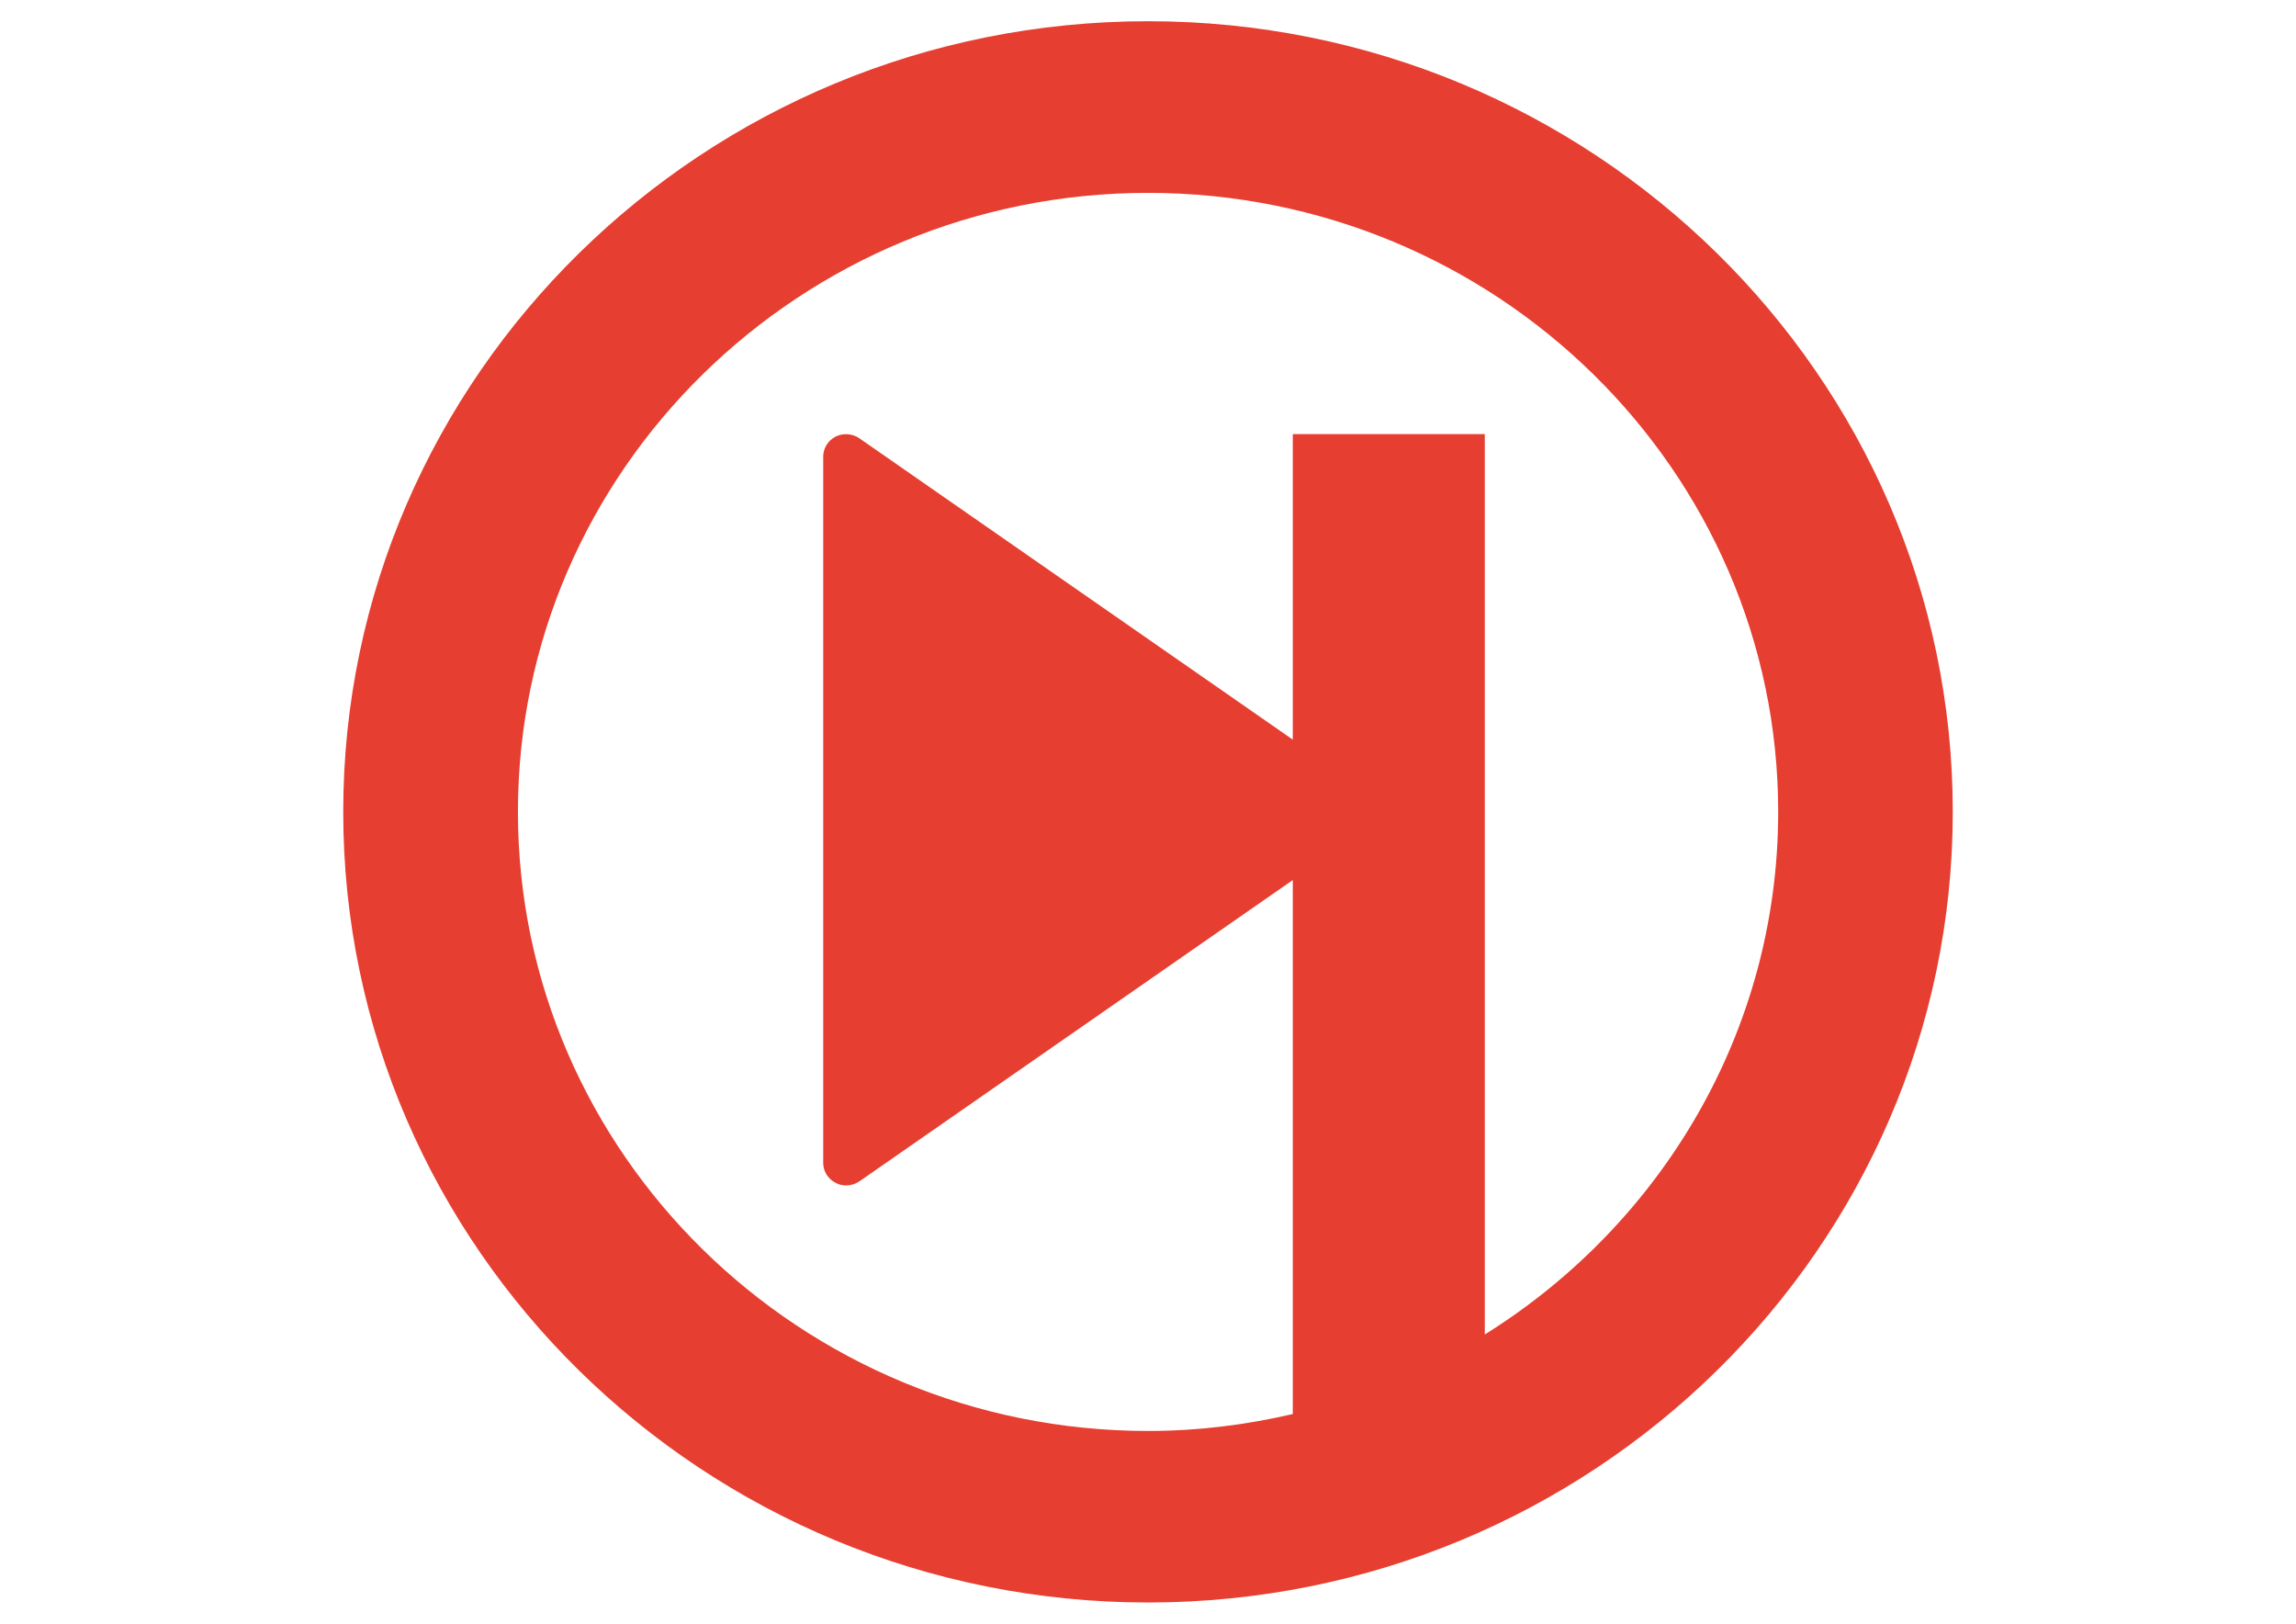
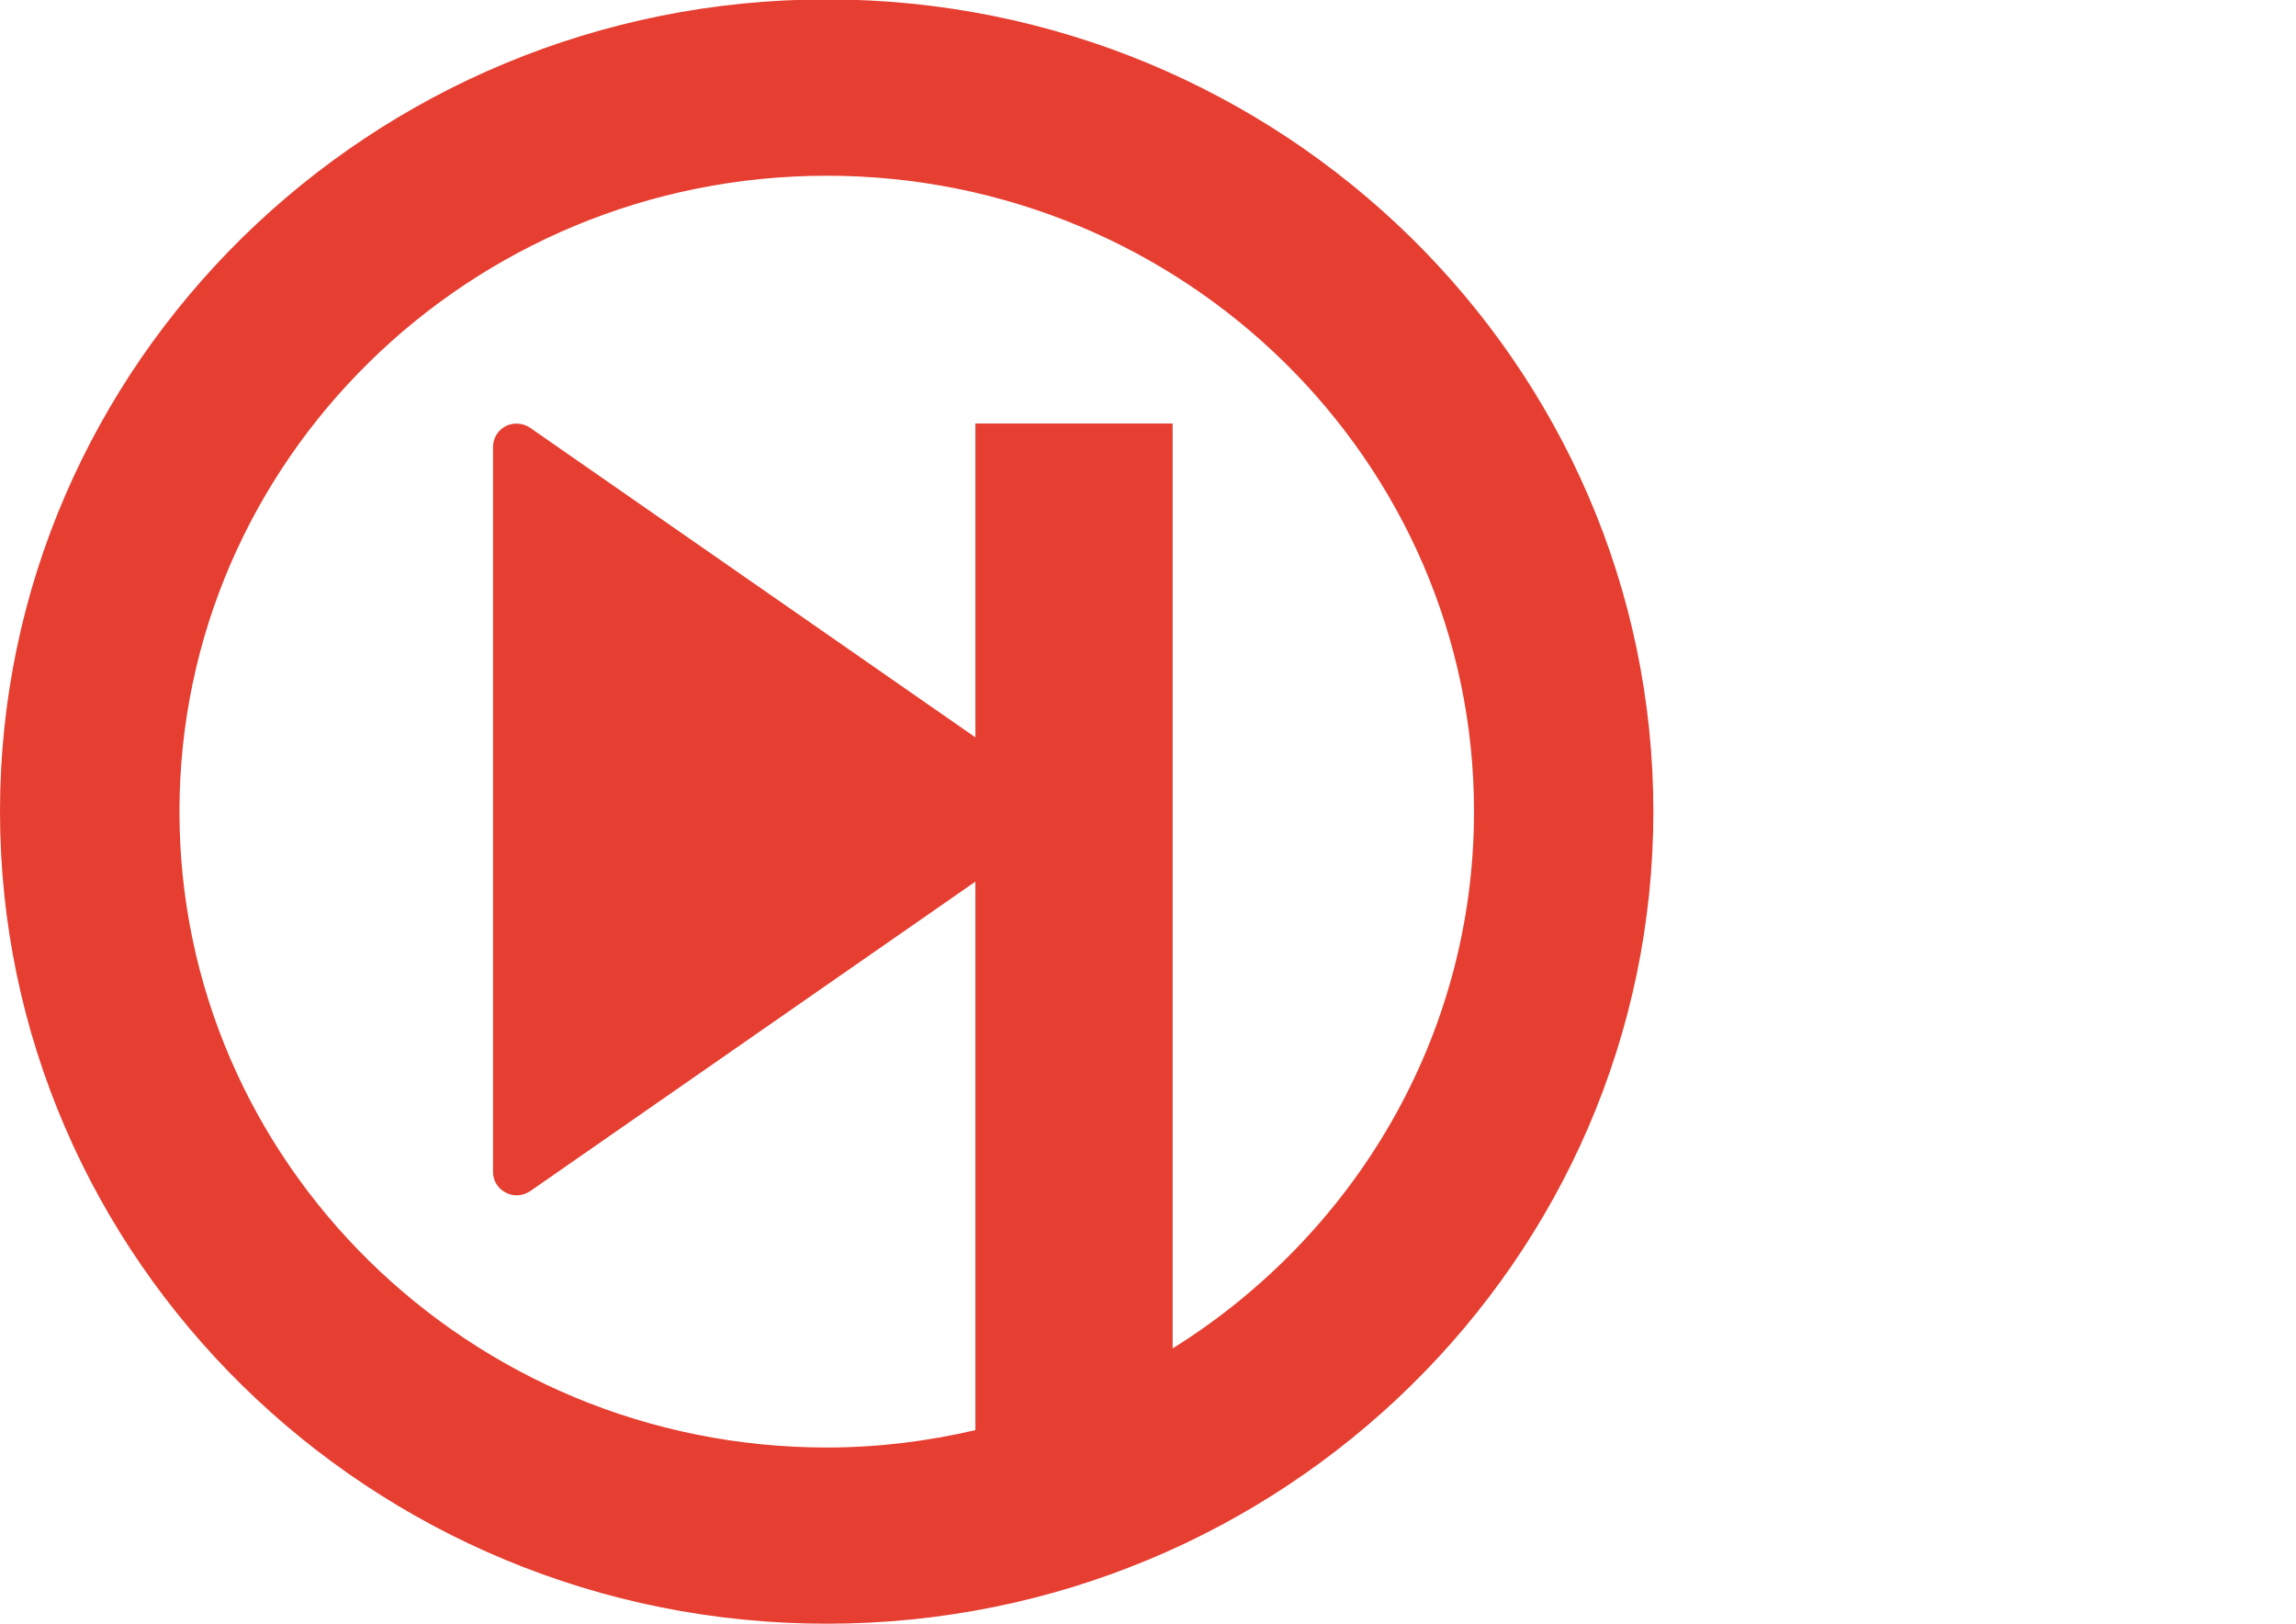
<svg xmlns="http://www.w3.org/2000/svg" version="1.1" id="Layer_1" x="0px" y="0px" width="841.89px" height="595.28px" viewBox="0 0 841.89 595.28" enable-background="new 0 0 841.89 595.28" xml:space="preserve">
  <defs id="defs13" />
-   <g id="g3" transform="matrix(7.114394,0,0,6.988757,-2573.823,-1782.494)">
+   <g id="g3" transform="matrix(7.308064,0,0,7.179007,-2773.169,-1839.229)">
    <g id="g5">
      <path d="m 420.947,265.168 c -17.911,0 -32.477,14.565 -32.477,32.472 0,17.906 14.565,32.476 32.477,32.476 2.568,0 5.06,-0.318 7.459,-0.888 v -28.011 l -22.338,15.806 c -0.198,0.135 -0.444,0.213 -0.681,0.213 -0.184,0 -0.372,-0.039 -0.541,-0.136 -0.396,-0.202 -0.642,-0.608 -0.642,-1.043 v -37.053 c 0,-0.435 0.246,-0.845 0.642,-1.053 0.396,-0.193 0.864,-0.159 1.222,0.092 l 22.338,15.807 v -16.028 h 0.951 8.945 v 47.234 c 9.076,-5.764 15.121,-15.888 15.121,-27.417 10e-4,-17.905 -14.569,-32.471 -32.476,-32.471 z" id="path7" style="fill:none" />
      <path d="m 420.947,256.165 c -22.874,0 -41.48,18.606 -41.48,41.475 0,22.87 18.606,41.475 41.48,41.475 22.869,0 41.476,-18.605 41.476,-41.475 0,-22.869 -18.607,-41.475 -41.476,-41.475 z m 17.356,68.892 v -47.234 h -8.945 -0.951 v 16.028 l -22.338,-15.807 c -0.357,-0.251 -0.826,-0.285 -1.222,-0.092 -0.396,0.208 -0.642,0.618 -0.642,1.053 v 37.053 c 0,0.435 0.246,0.841 0.642,1.043 0.169,0.097 0.357,0.136 0.541,0.136 0.236,0 0.482,-0.078 0.681,-0.213 l 22.338,-15.806 v 28.011 c -2.399,0.569 -4.891,0.888 -7.459,0.888 -17.911,0 -32.477,-14.57 -32.477,-32.476 0,-17.906 14.565,-32.472 32.477,-32.472 17.906,0 32.477,14.565 32.477,32.472 -0.001,11.528 -6.046,21.652 -15.122,27.416 z" id="path9" style="fill:#e63e30" />
    </g>
  </g>
</svg>
